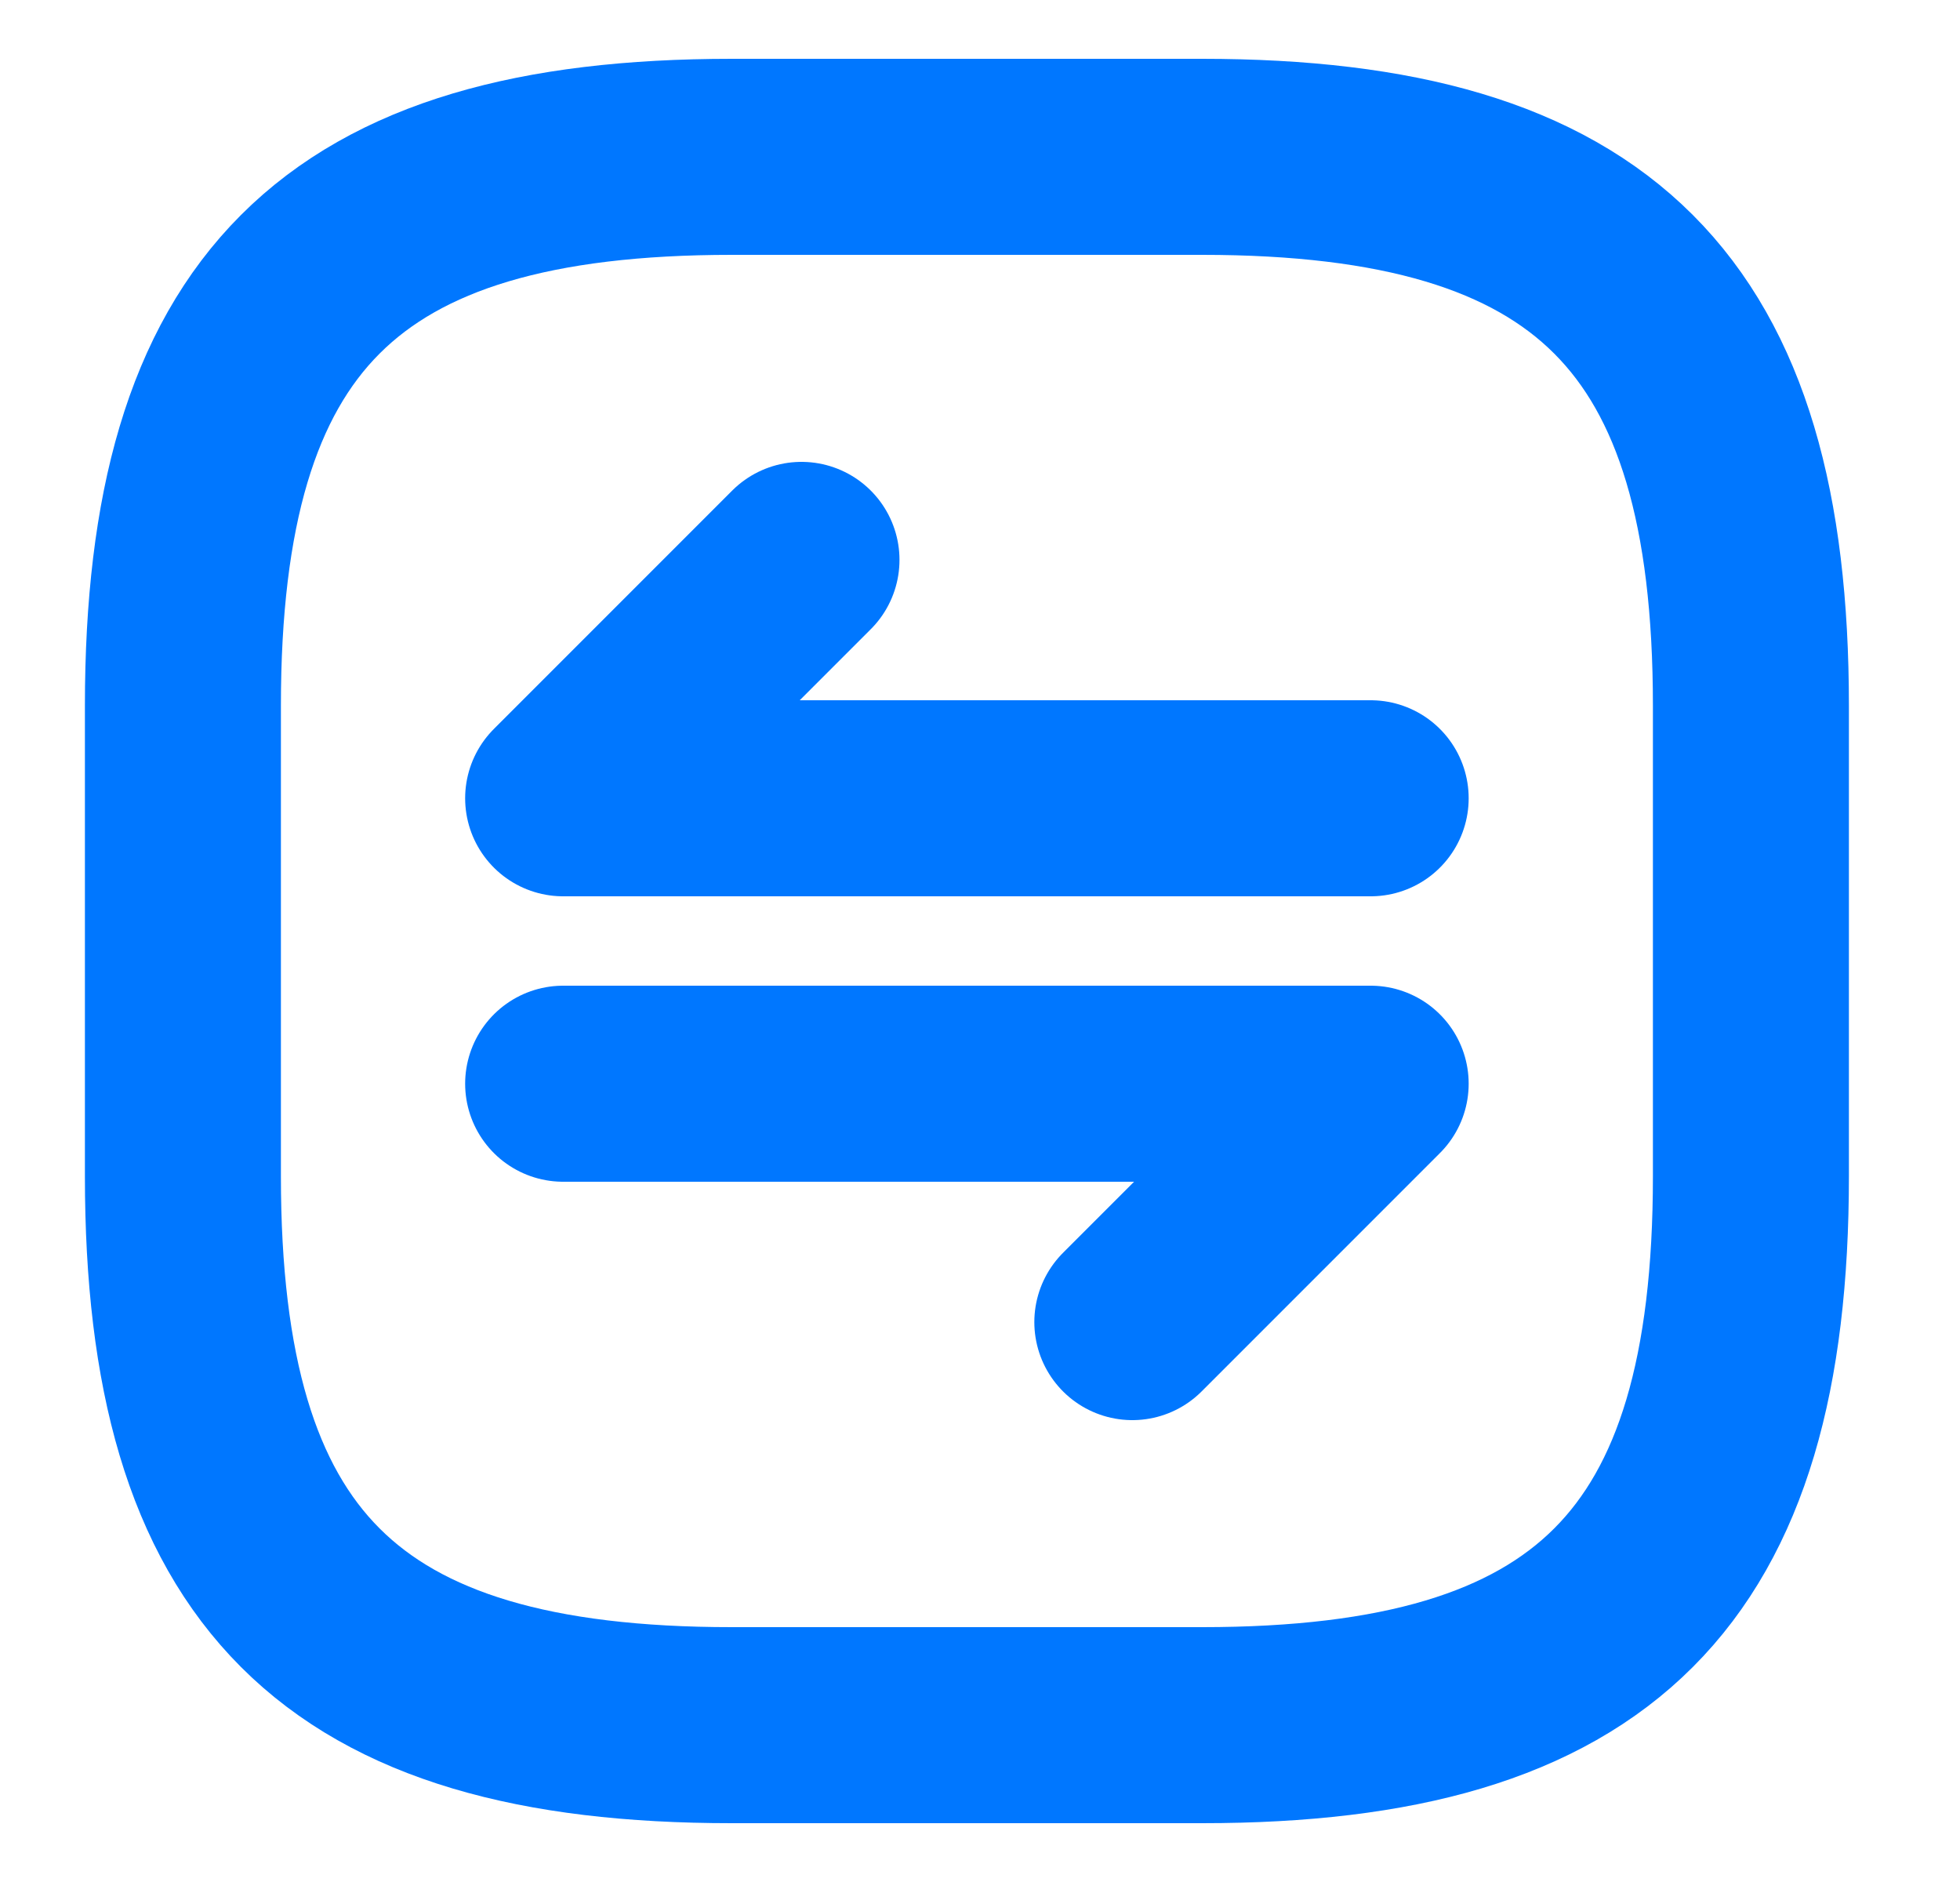
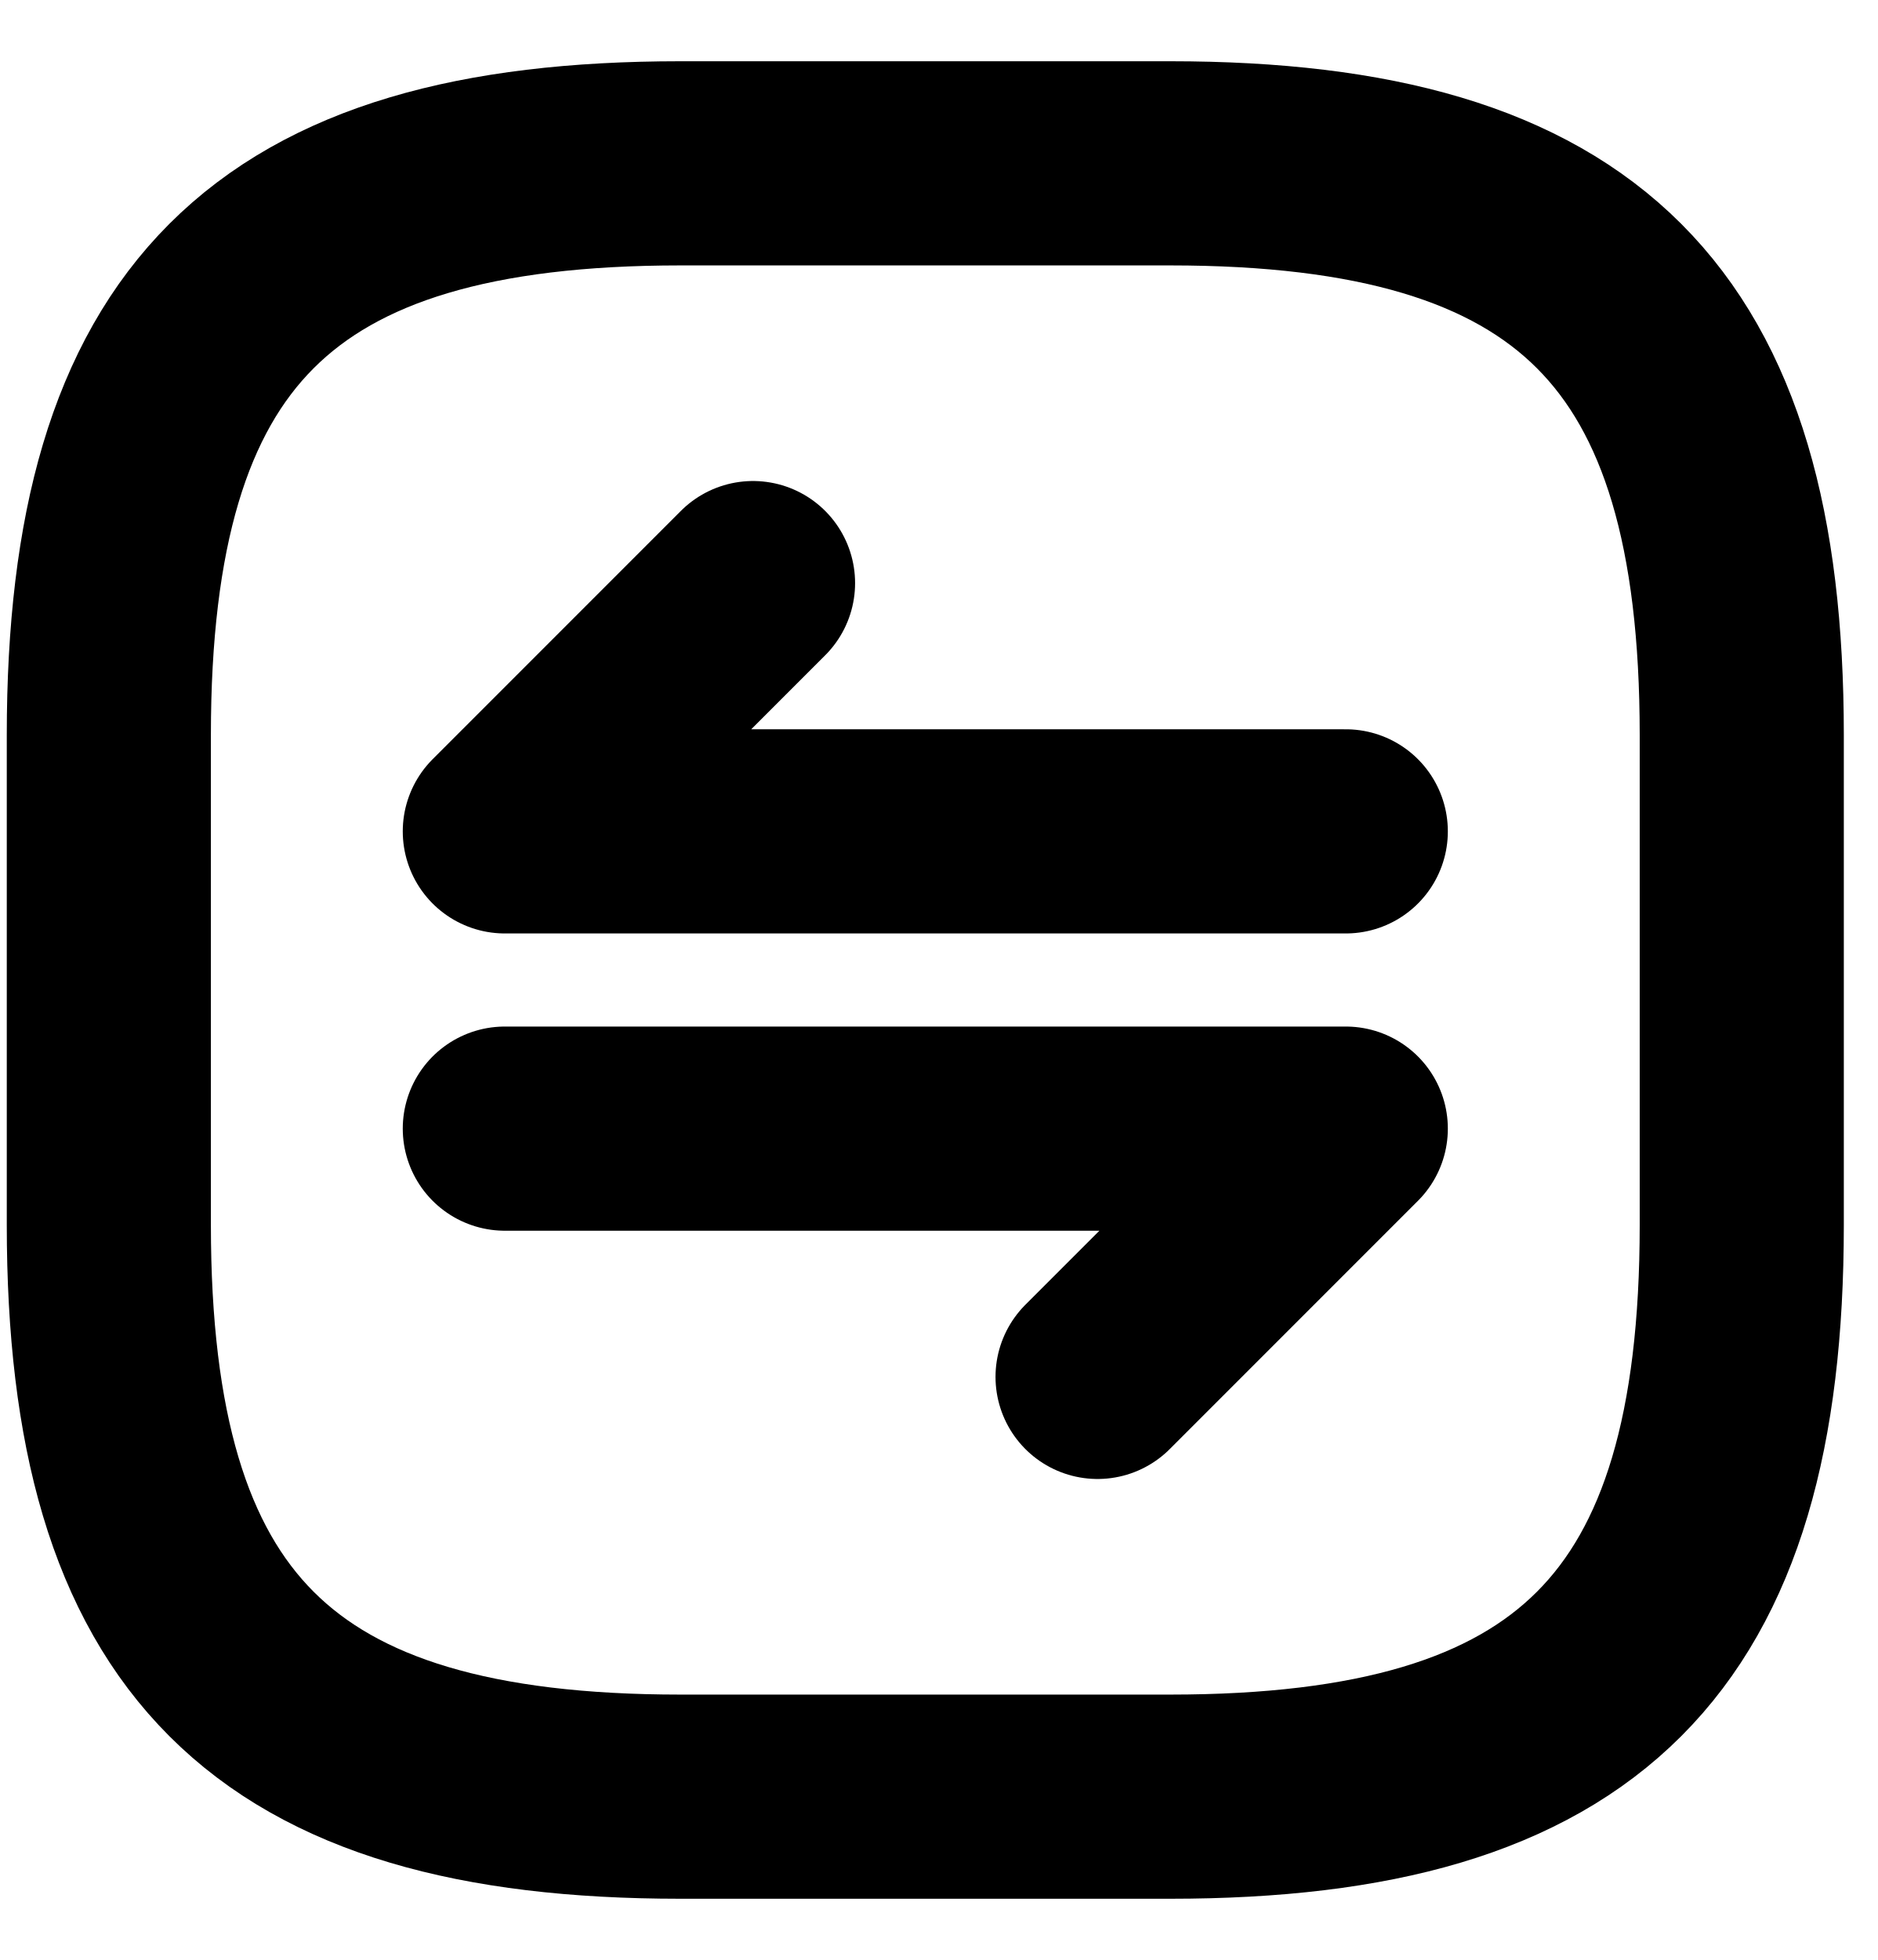
- <svg xmlns="http://www.w3.org/2000/svg" width="25" height="24" viewBox="0 0 25 24" fill="none">
-   <path d="M14.443 16.86L17.483 13.82H7.183M10.223 7.14L7.183 10.18H17.483M9.333 22H15.333C20.333 22 22.333 20 22.333 15V9C22.333 4 20.333 2 15.333 2H9.333C4.333 2 2.333 4 2.333 9V15C2.333 20 4.333 22 9.333 22Z" stroke="#0077FF" stroke-width="2.5" stroke-miterlimit="10" stroke-linecap="round" stroke-linejoin="round" />
+ <svg xmlns="http://www.w3.org/2000/svg" width="23" height="24" viewBox="0 0 23 24" fill="none">
+   <path d="M13.443 16.86L16.483 13.82H6.183M9.223 7.14L6.183 10.18H16.483M8.333 22H14.333C19.333 22 21.333 20 21.333 15V9C21.333 4 19.333 2 14.333 2H8.333C3.333 2 1.333 4 1.333 9V15C1.333 20 3.333 22 8.333 22Z" stroke="black" stroke-width="2.5" stroke-miterlimit="10" stroke-linecap="round" stroke-linejoin="round" />
</svg>
